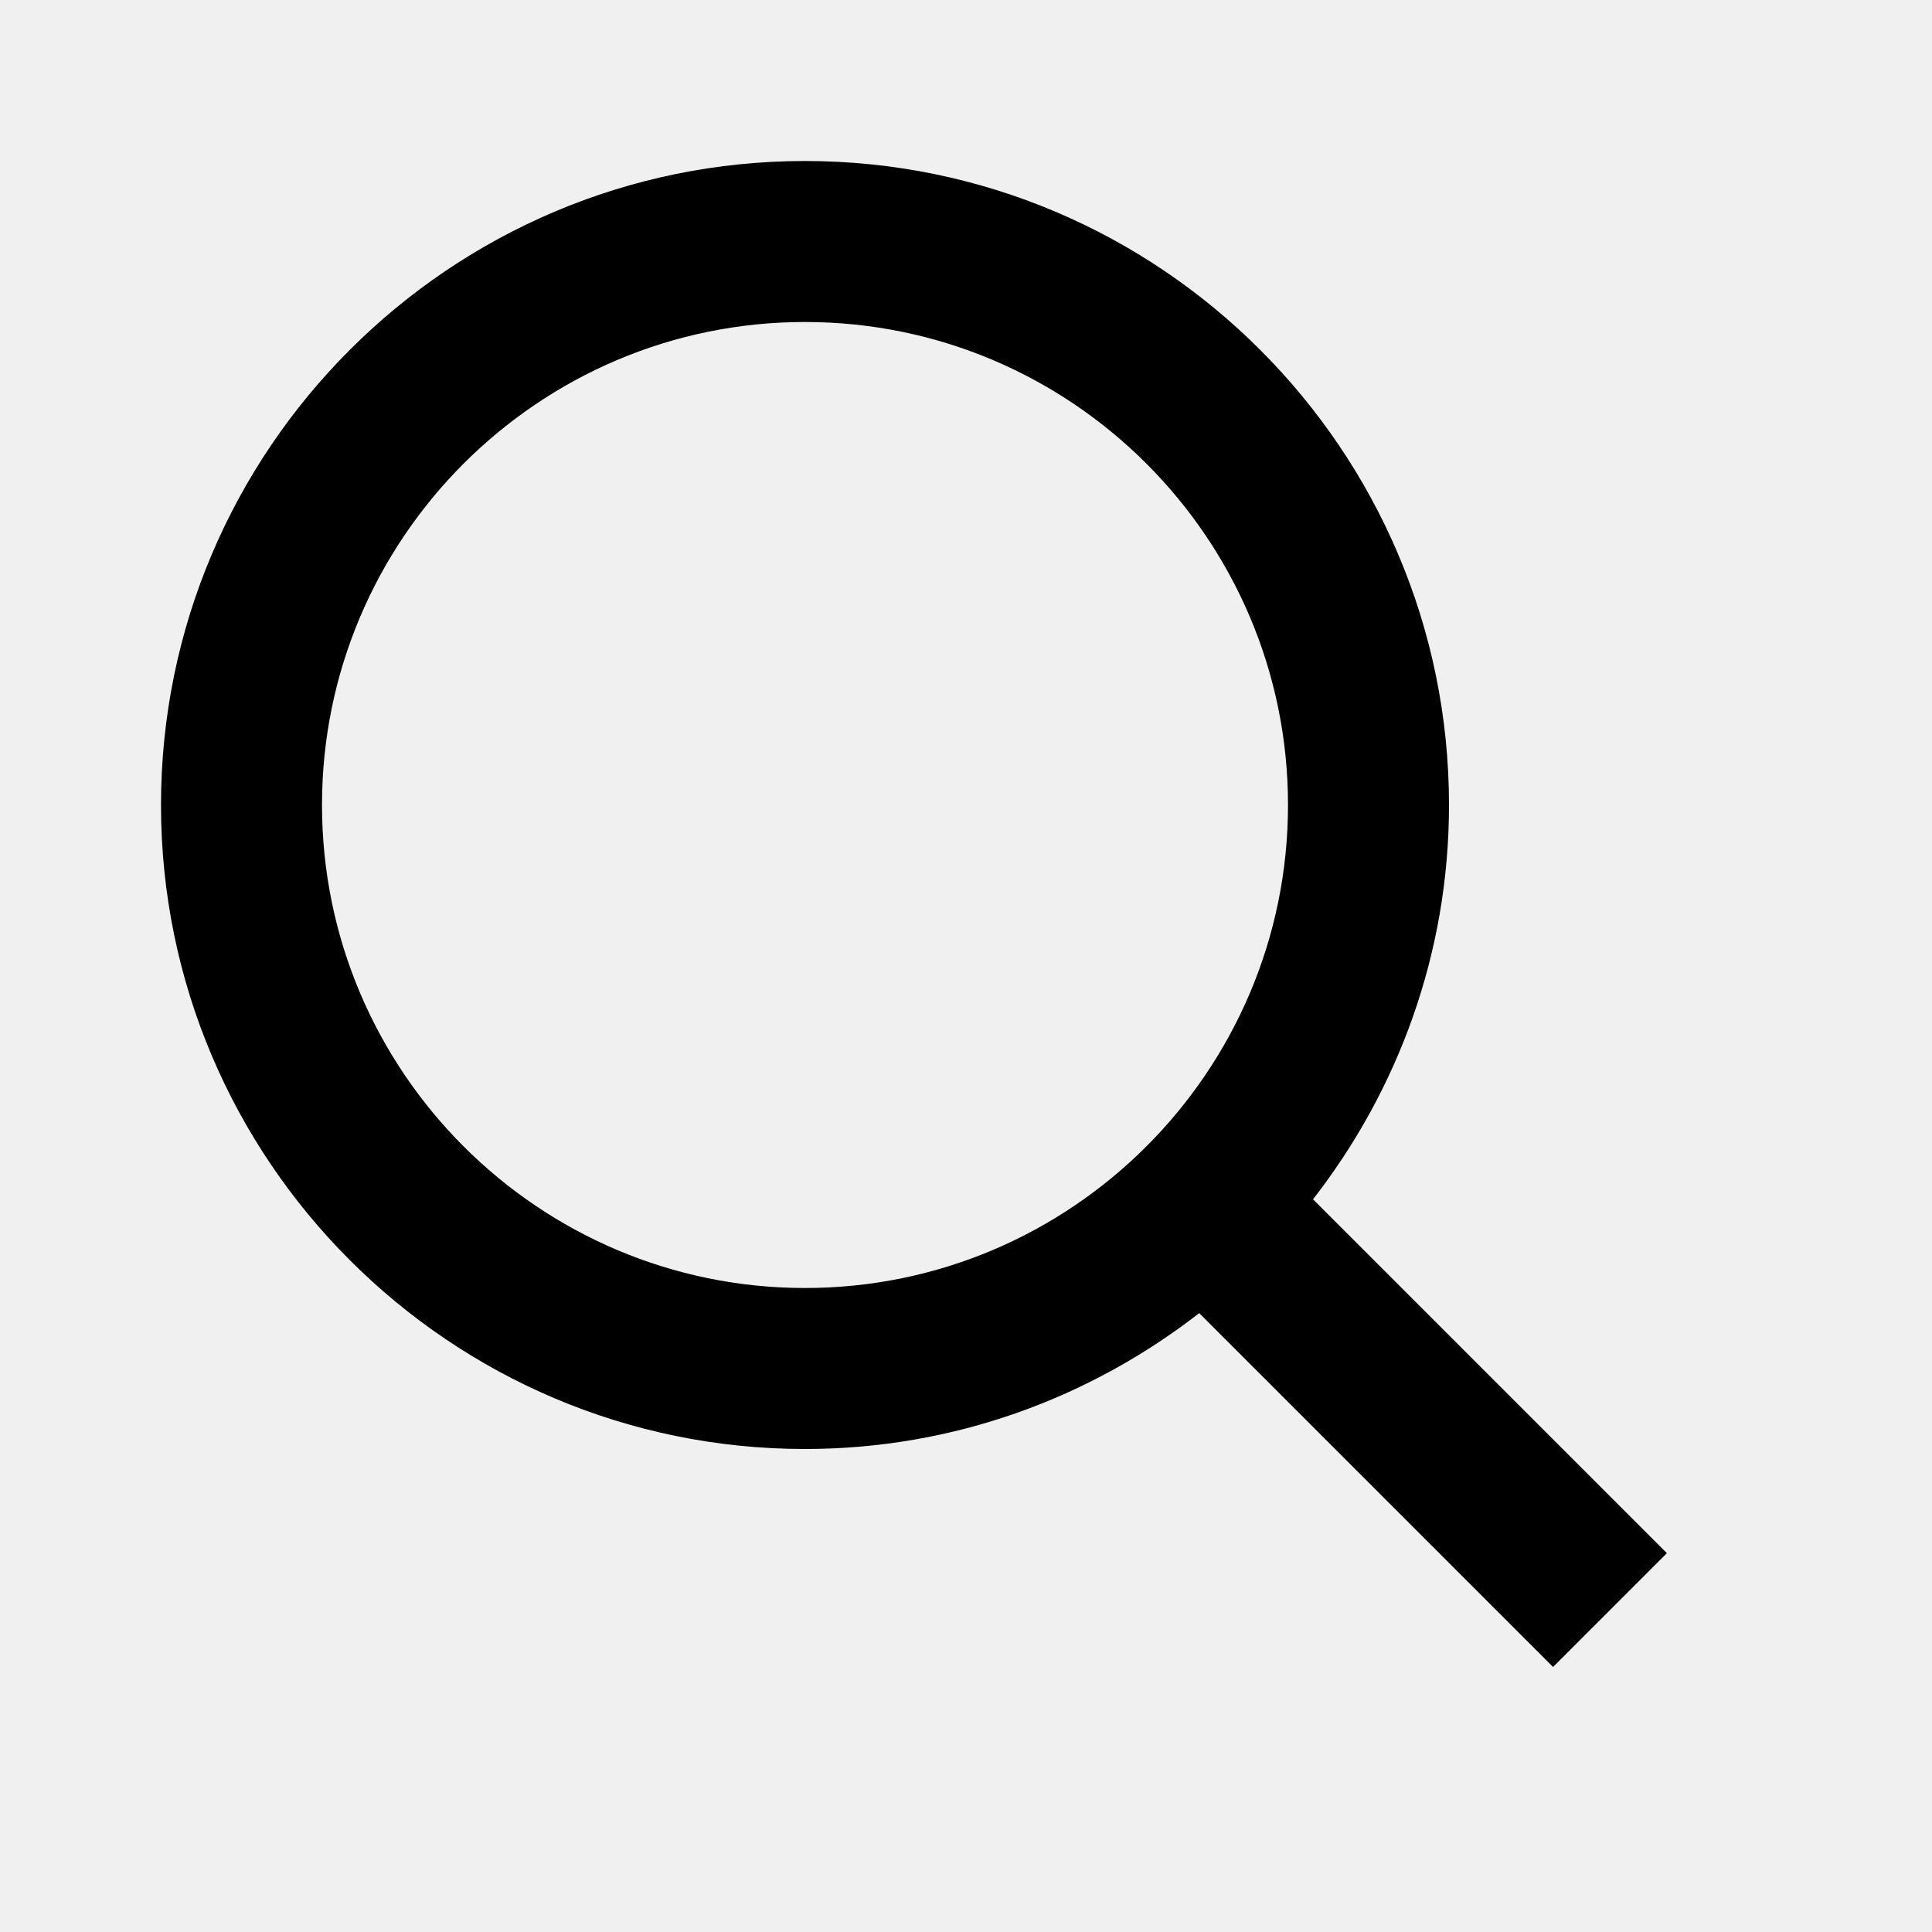
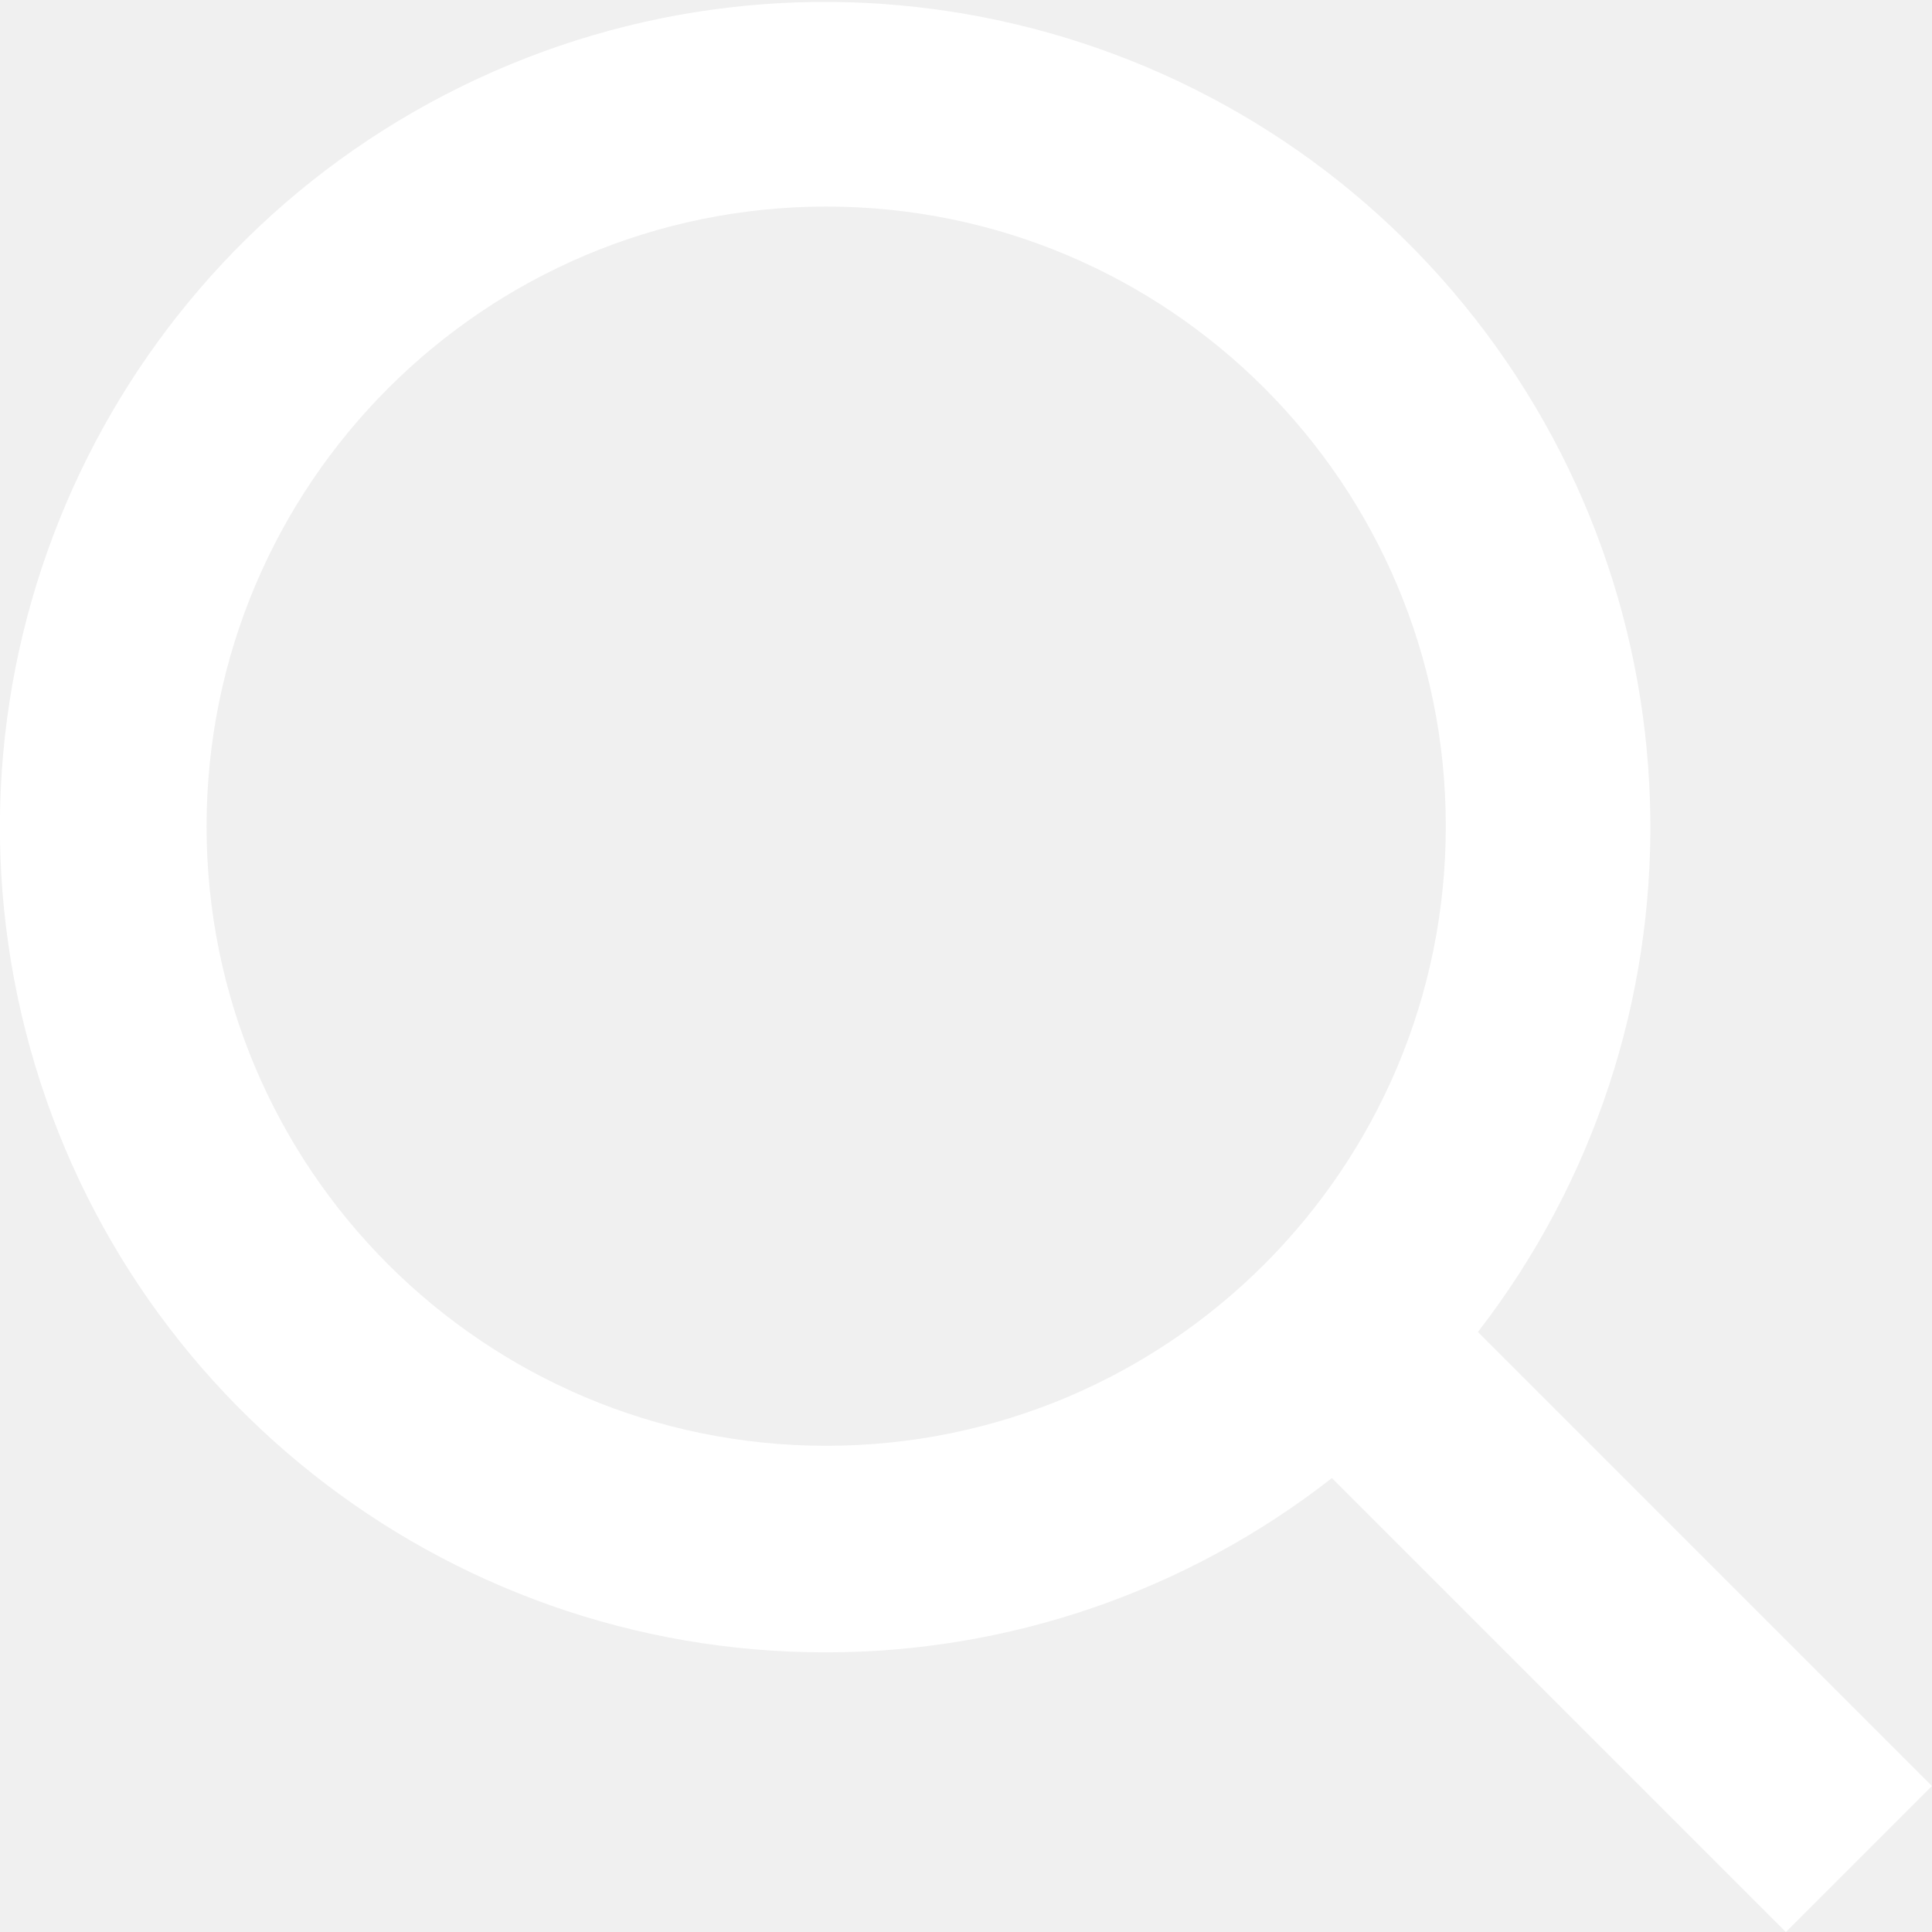
- <svg xmlns="http://www.w3.org/2000/svg" width="24" height="24" viewBox="0 0 24 24">
-   <path d="M10,18c1.846,0,3.543-0.635,4.897-1.688l4.396,4.396l1.414-1.414l-4.396-4.396C17.365,13.543,18,11.846,18,10 c0-4.411-3.589-8-8-8s-8,3.589-8,8S5.589,18,10,18z M10,4c3.309,0,6,2.691,6,6s-2.691,6-6,6s-6-2.691-6-6S6.691,4,10,4z" />
+ <svg xmlns="http://www.w3.org/2000/svg" width="127.699" height="127.705" viewBox="0 0 127.699 127.705">
+   <path id="search" d="M56.61,111.22A54.282,54.282,0,0,0,90.038,99.7l30.008,30.008,9.652-9.652L99.691,90.045A54.545,54.545,0,1,0,56.61,111.22Zm0-95.567A40.957,40.957,0,1,1,15.653,56.61,41,41,0,0,1,56.61,15.652Z" transform="translate(-2 -2)" fill="#fff" />
</svg>
